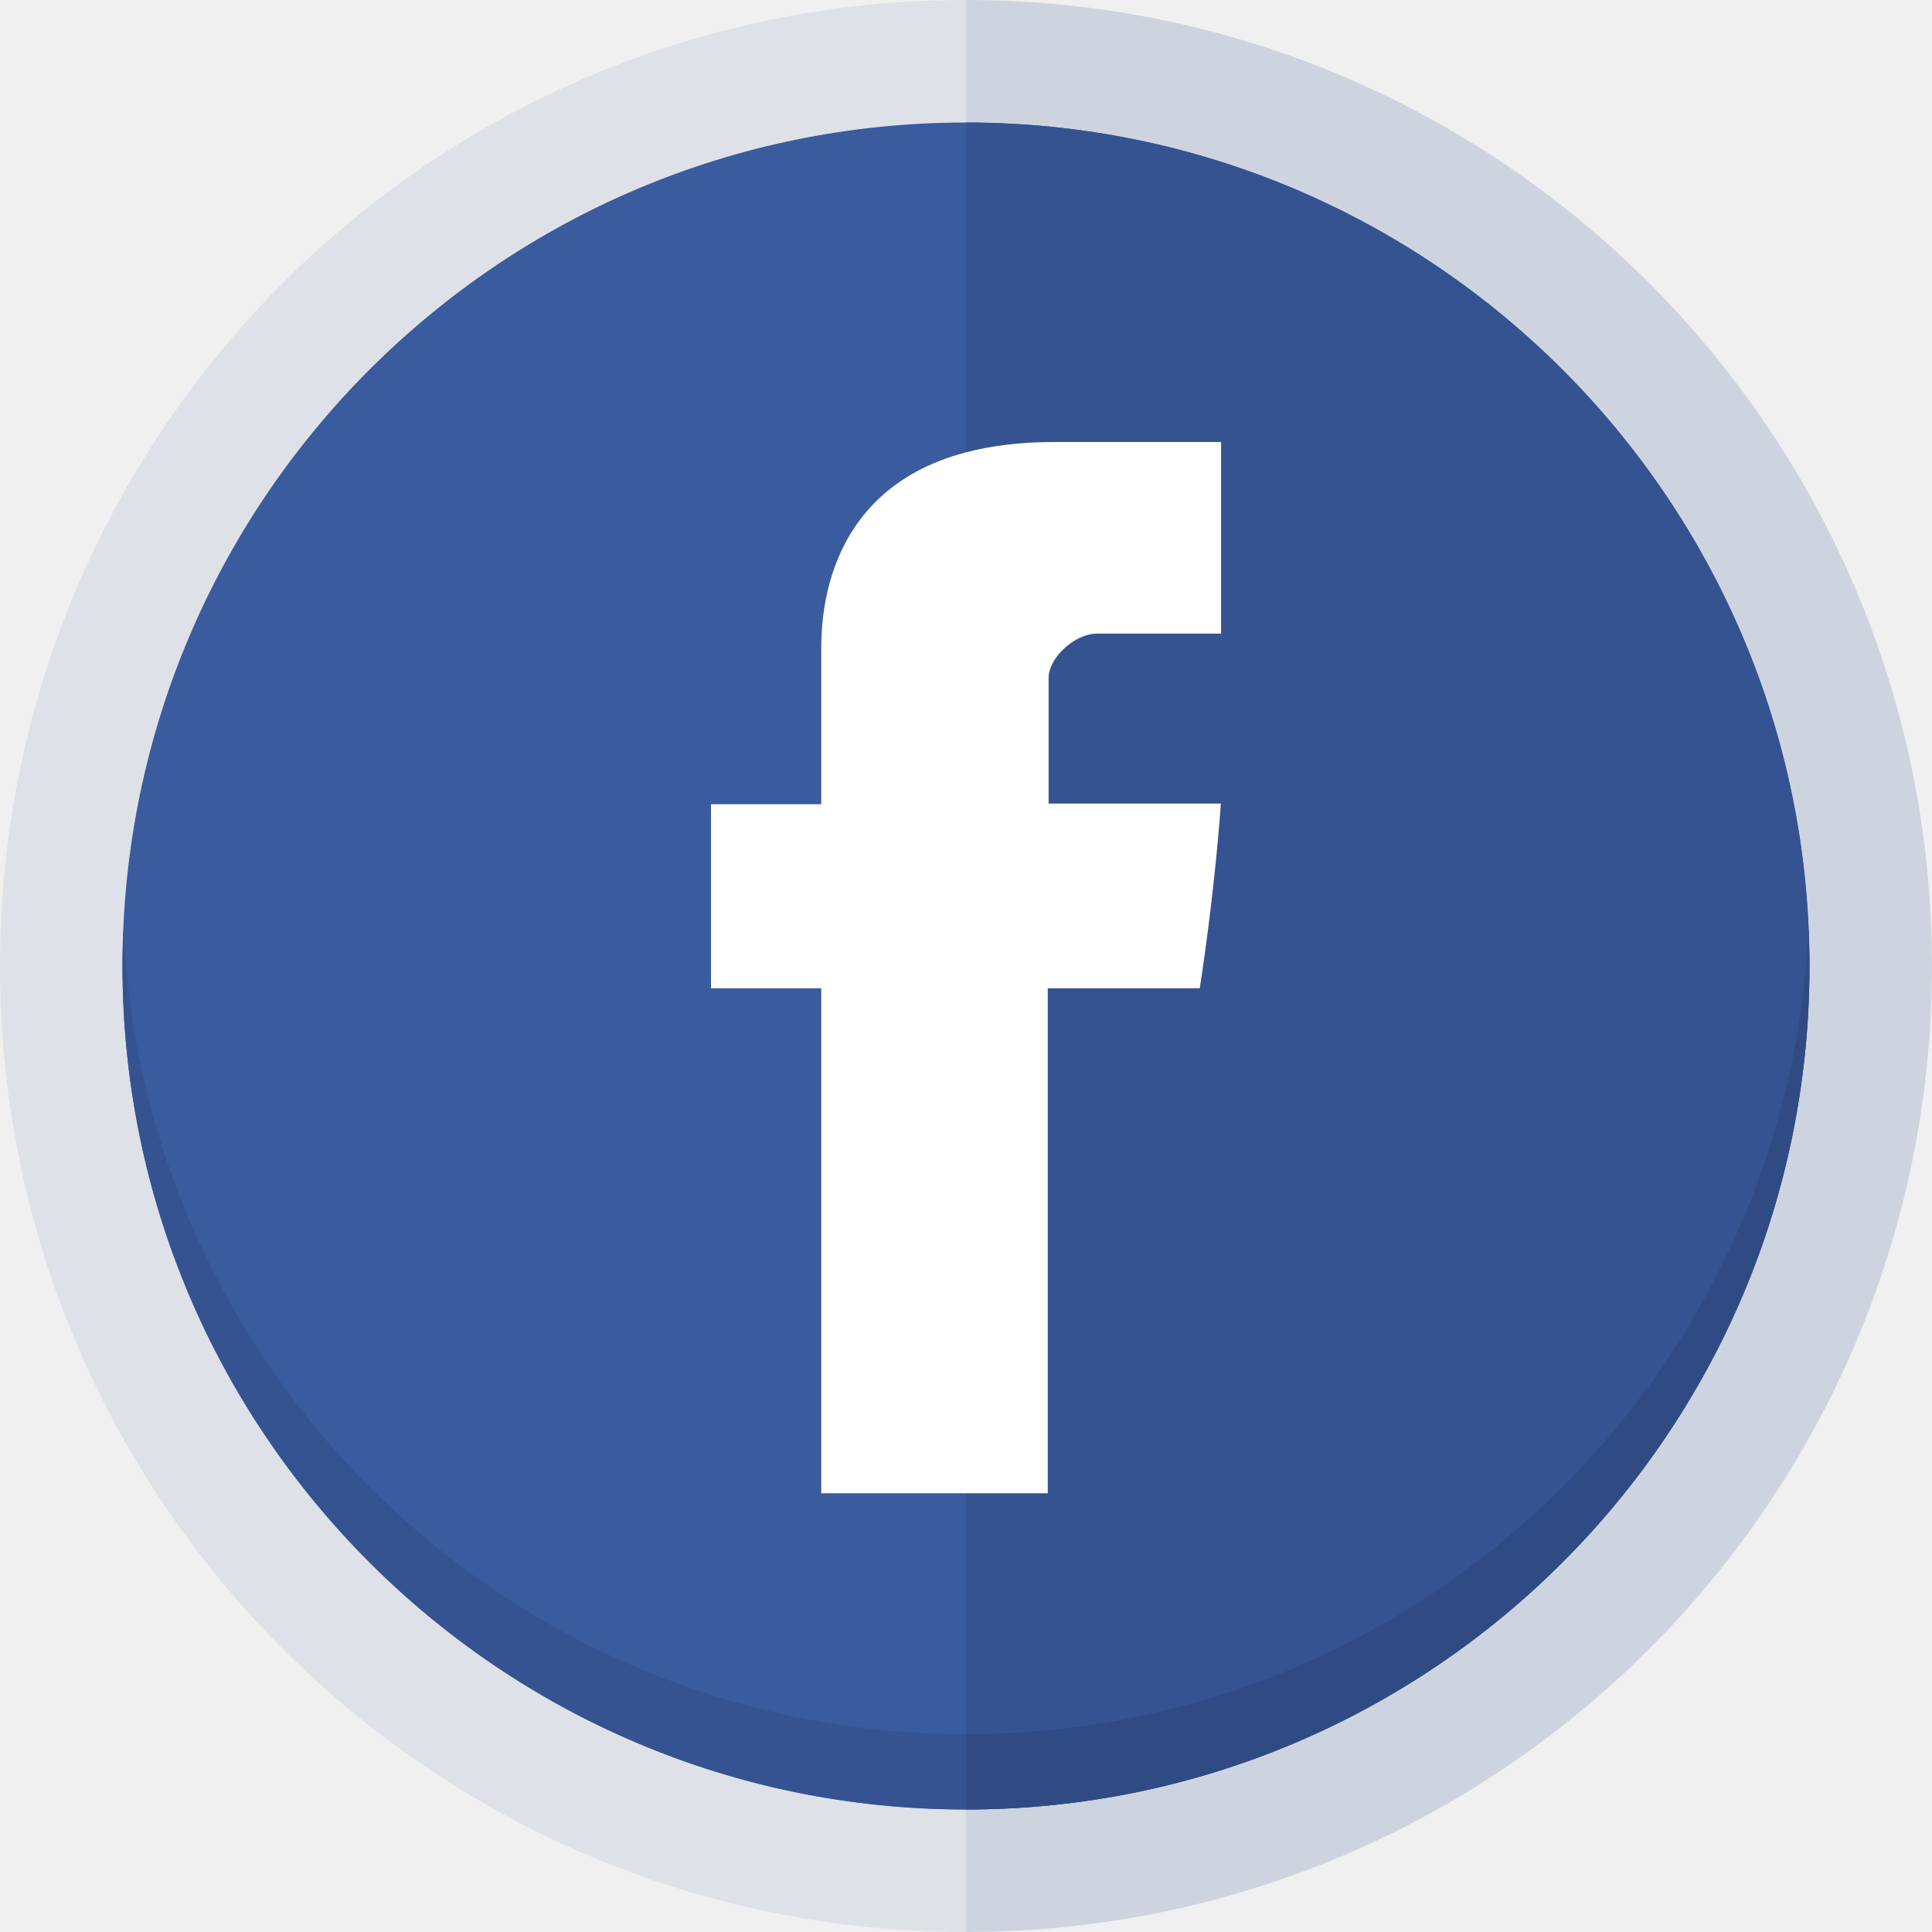
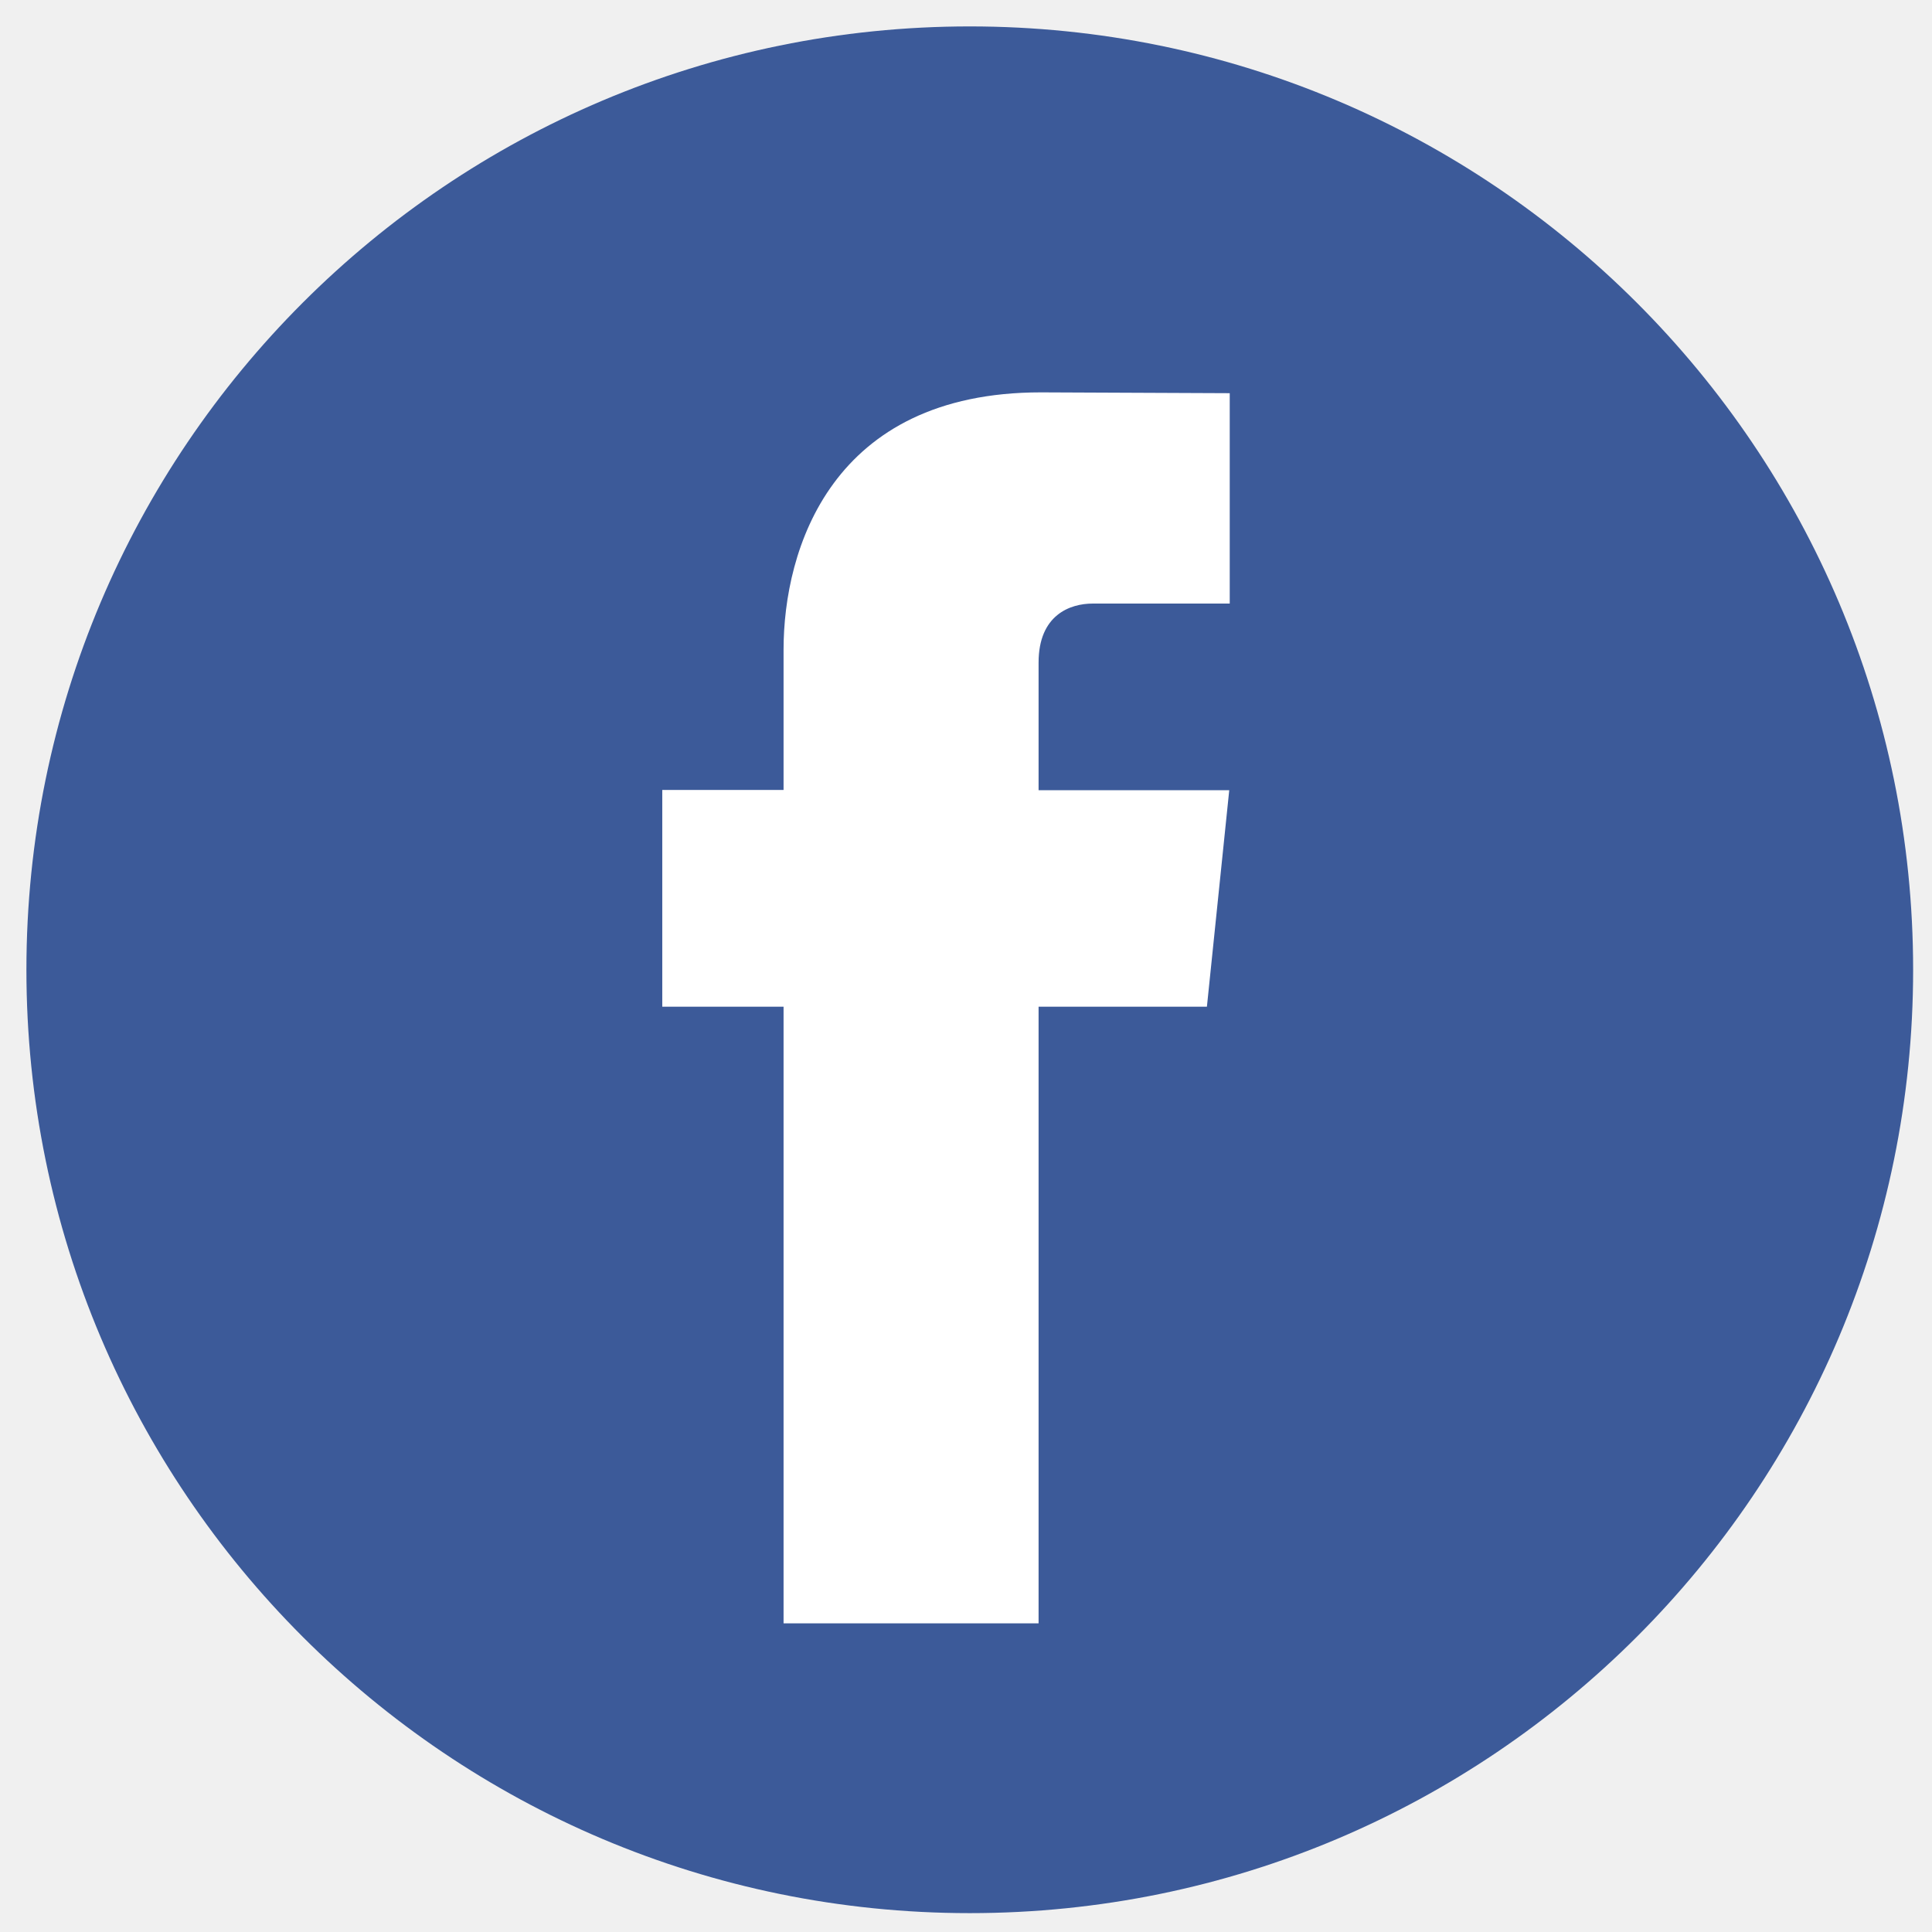
- <svg xmlns="http://www.w3.org/2000/svg" enable-background="new 0 0 150 150" height="150px" id="Layer_1" version="1.1" viewBox="0 0 150 150" width="150px" xml:space="preserve">
+ <svg xmlns="http://www.w3.org/2000/svg" enable-background="new 0 0 512 512" height="512px" version="1.1" viewBox="0 0 512 512" width="512px" xml:space="preserve">
  <g>
-     <circle cx="74.998" cy="75" fill="#3A5B9D" opacity="0.1" r="75" />
-     <path d="M74.998,0v150c41.421,0,74.999-33.579,74.999-75C149.997,33.579,116.419,0,74.998,0z" fill="#3A5B9D" opacity="0.1" />
-     <circle cx="74.998" cy="75" fill="#3A5B9D" r="65.488" />
-     <path d="M74.998,9.512v130.975c36.167,0,65.487-29.319,65.487-65.488C140.485,38.832,111.165,9.512,74.998,9.512z" fill="#355390" />
-     <g>
-       <path d="M9.583,72.073C9.541,73.044,9.51,74.019,9.51,75c0,36.168,29.319,65.488,65.488,65.488v-5.852    C39.811,134.636,11.116,106.882,9.583,72.073z" fill="#355390" />
-       <path d="M140.412,72.073c-1.532,34.809-30.228,62.562-65.414,62.562v5.852c36.167,0,65.487-29.319,65.487-65.488    C140.485,74.019,140.455,73.044,140.412,72.073z" fill="#304B84" />
+     <g id="Guides" />
+     <g id="Layer_2">
+       <g>
+         <path d="M507,257c0,138.066-111.934,250-250,250C118.933,507,7,395.066,7,257C7,118.933,118.933,7,257,7      C395.066,7,507,118.933,507,257L507,257z M507,257" fill="#3C5A99" />
+         <path d="M319.843,266.792h-44.608v163.417h-67.583V266.792h-32.143v-57.449h32.143v-37.16      c0-26.572,12.618-68.201,68.192-68.201l50.048,0.217v55.752h-36.317c-5.962,0-14.34,2.979-14.34,15.646v33.815h50.527      L319.843,266.792z M319.843,266.792" fill="#FFFFFF" />
+       </g>
    </g>
  </g>
-   <path d="M85.223,49.193c1.894,0,5.885,0,9.581,0c0-1.945,0-8.667,0-14.875c-4.935,0-10.552,0-13.026,0  c-2.626,0-4.857,0.298-6.776,0.801c-11.547,3.032-11.24,13.805-11.24,15.637c0,2.139,0,11.684,0,11.684h-8.56v14.289h8.56v39.208  h11.24h6.346V76.729h11.799c0,0,1.104-6.85,1.641-14.342c-1.538,0-13.374,0-13.374,0s0-8.313,0-9.769  C81.412,51.159,83.329,49.193,85.223,49.193z" fill="#FFFFFF" />
</svg>
